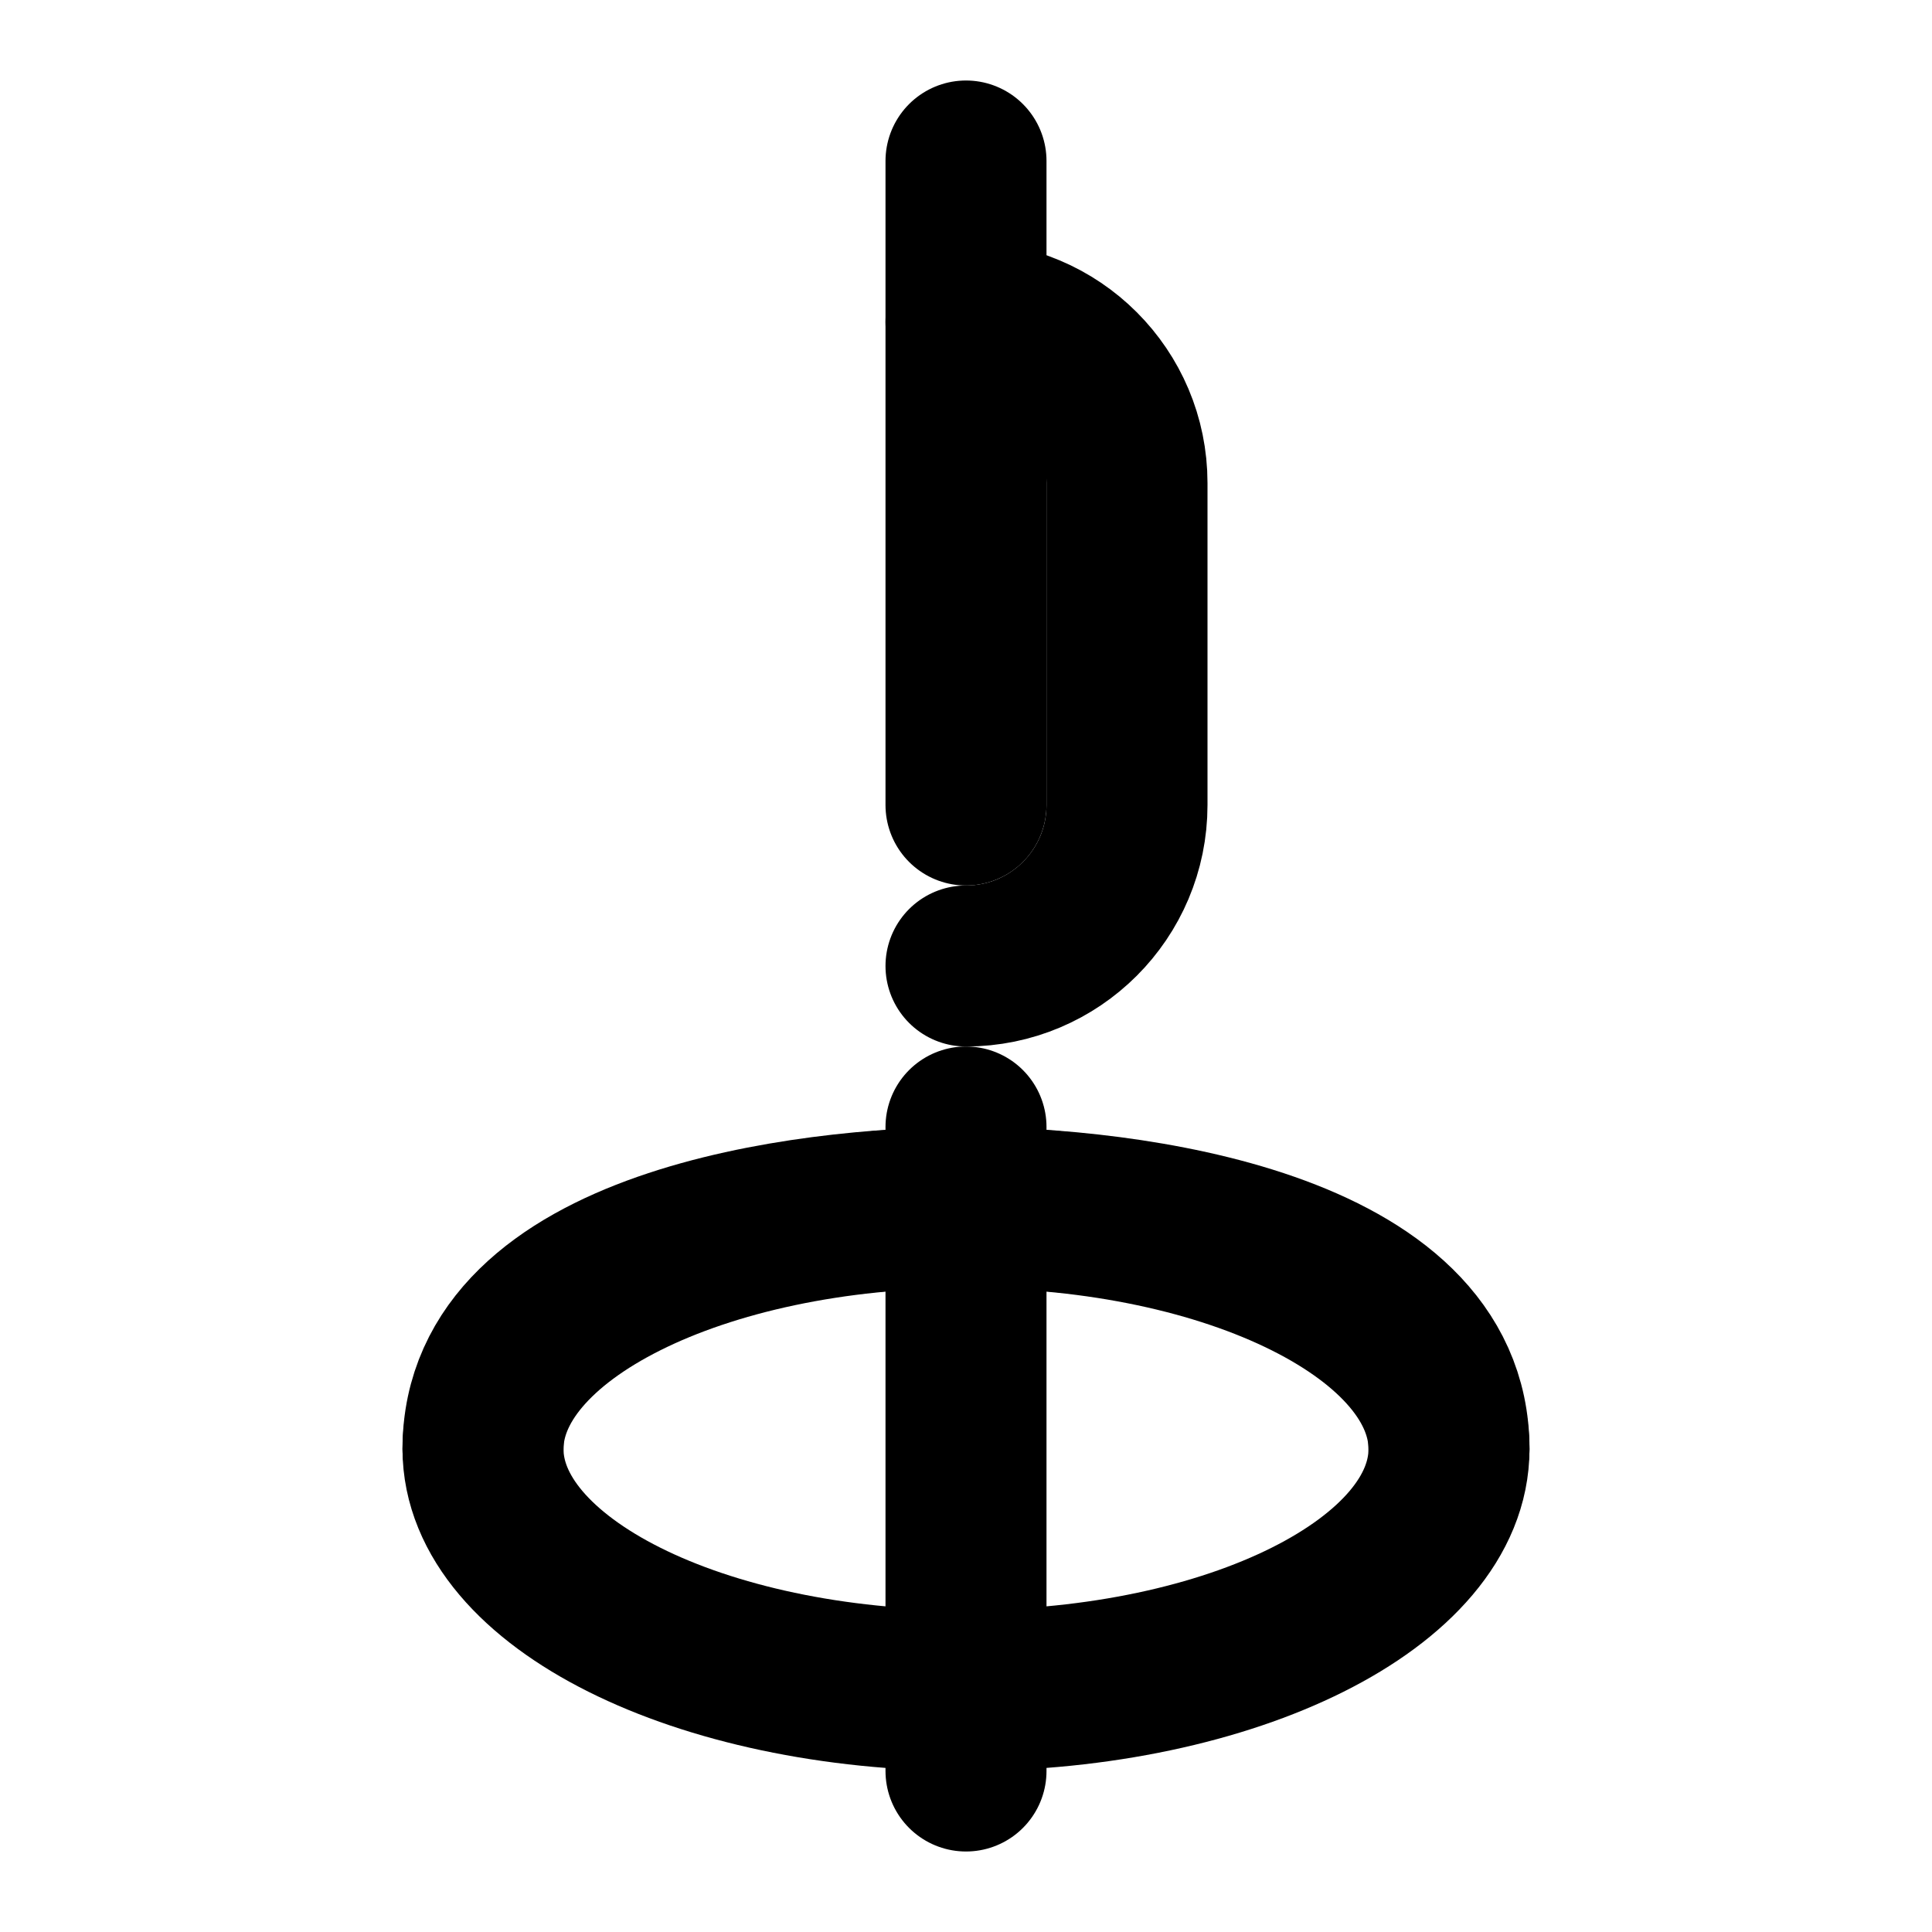
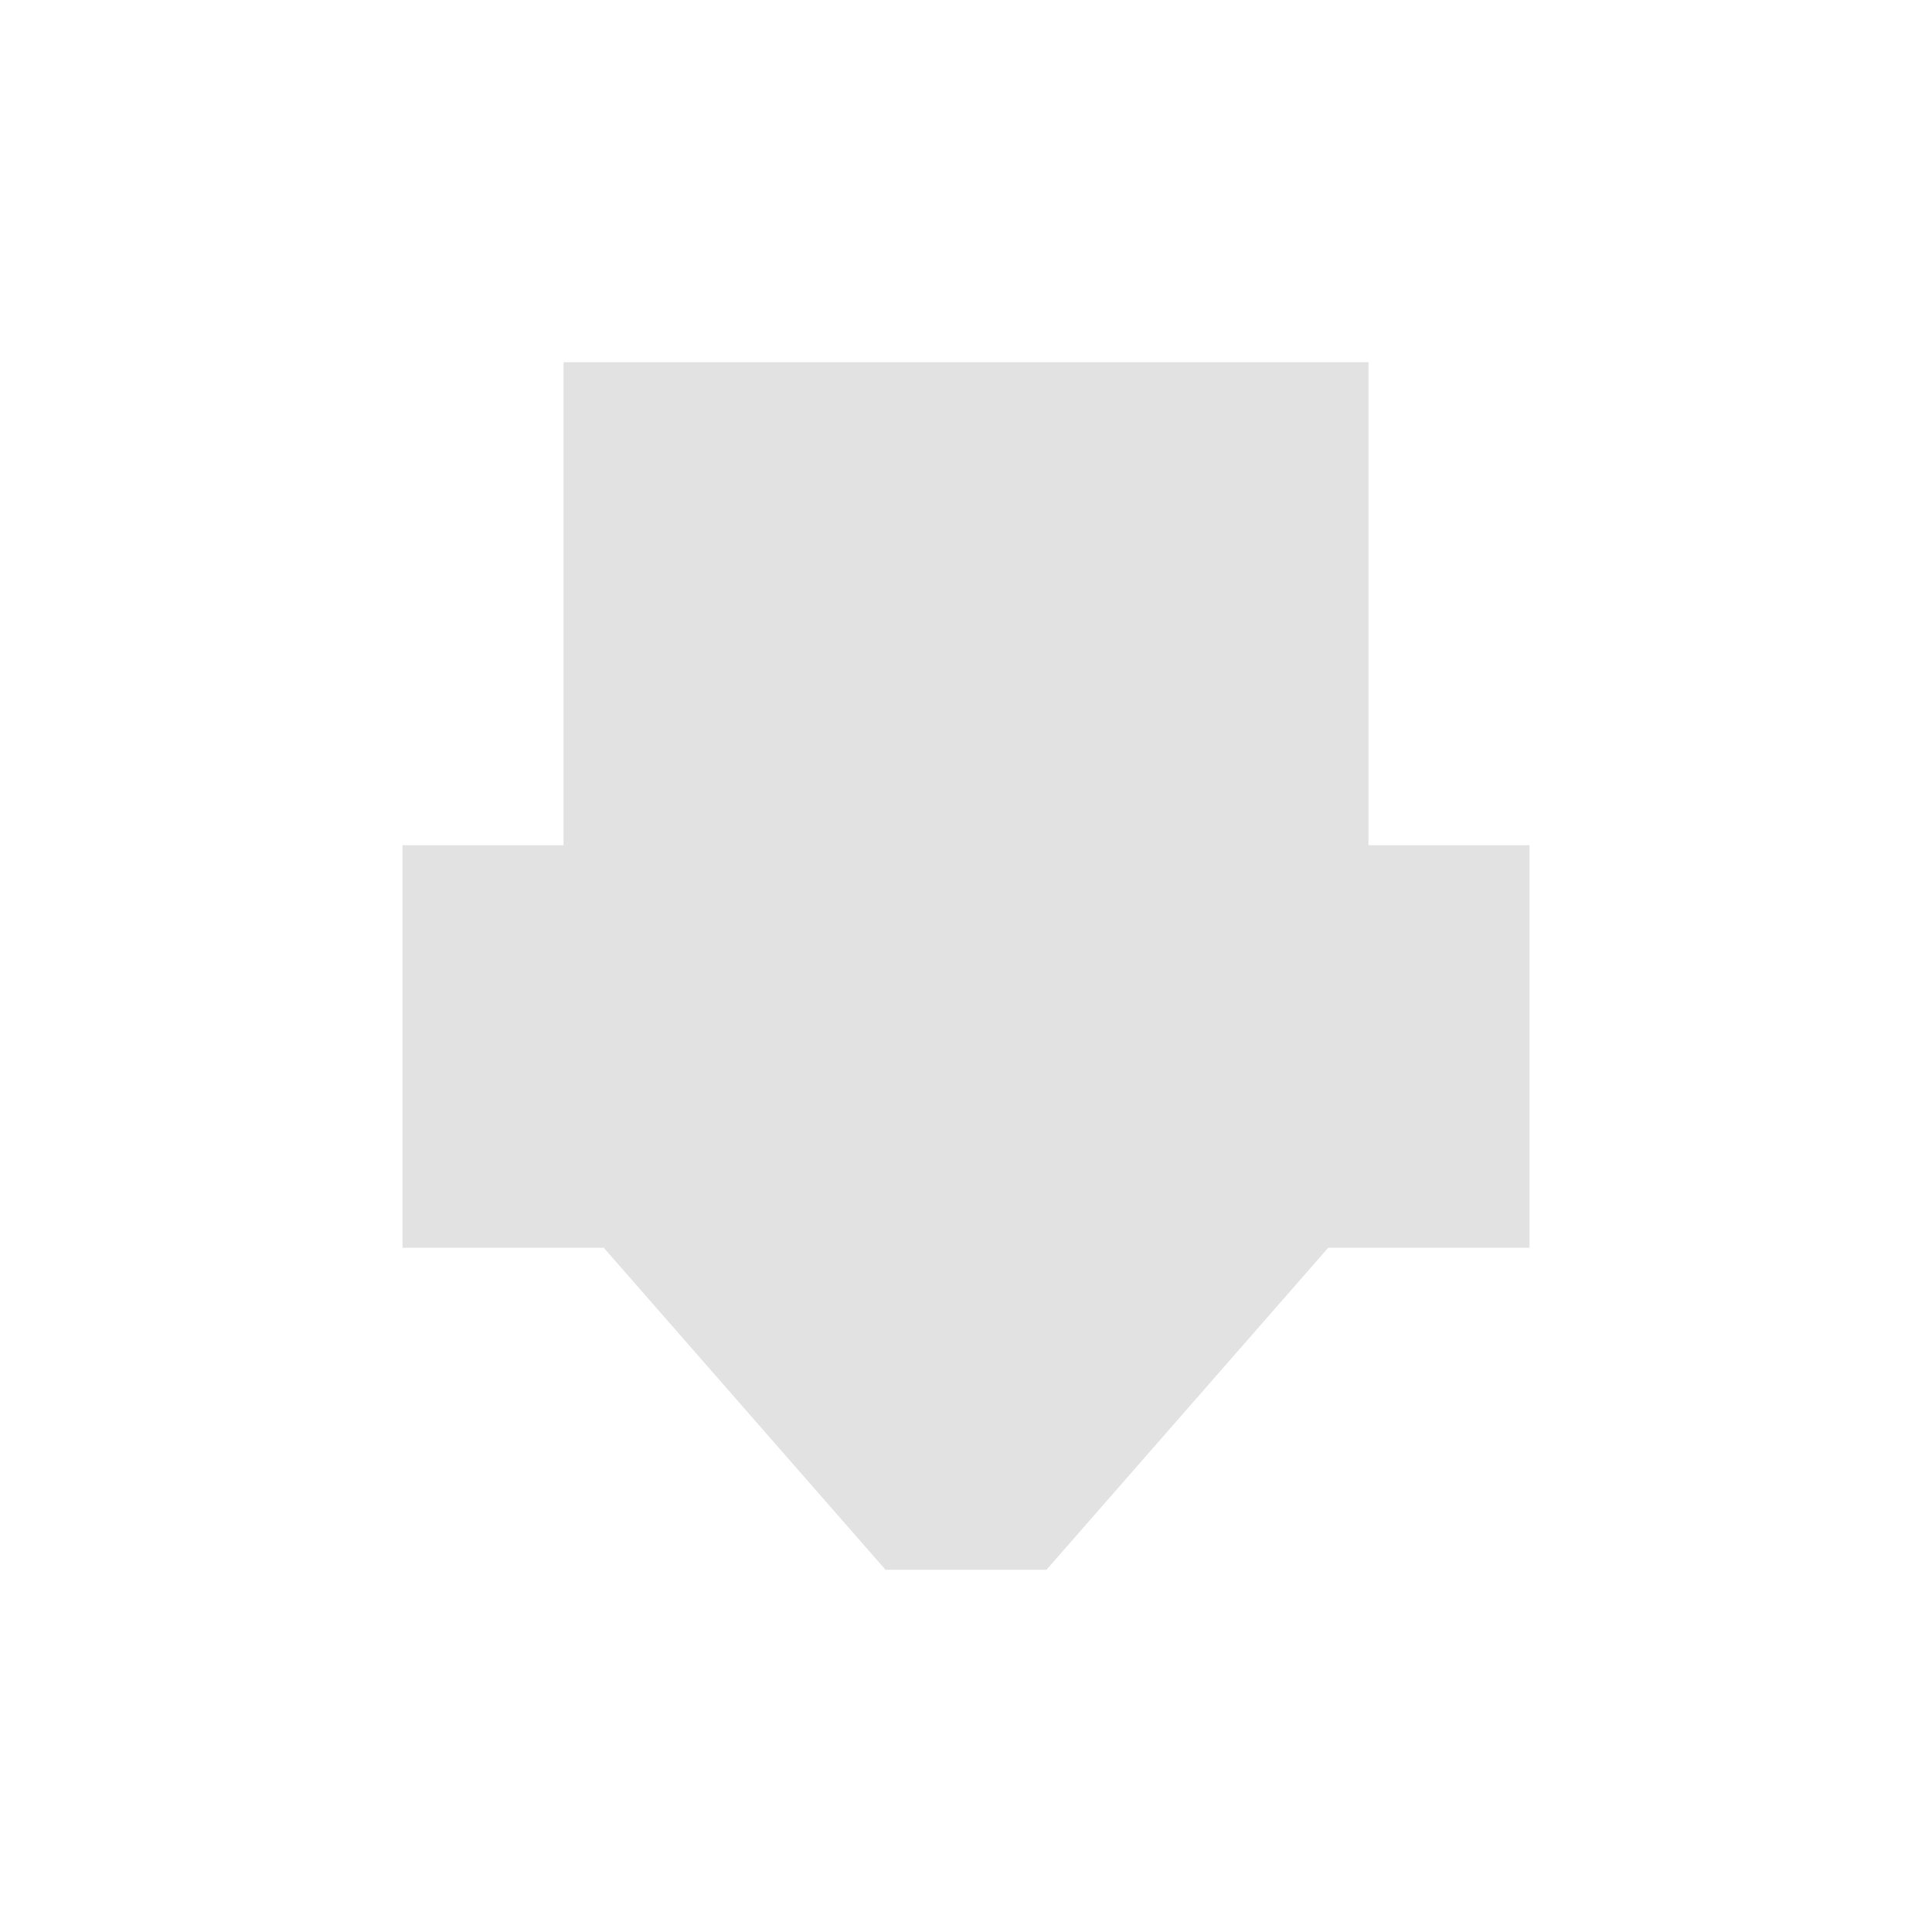
- <svg xmlns="http://www.w3.org/2000/svg" viewBox="0 0 24 24" fill="none" stroke="currentColor" stroke-width="2" stroke-linecap="round" stroke-linejoin="round">
-   <path d="M12 2v8" />
-   <path d="M12 14v8" />
-   <ellipse cx="12" cy="18" rx="6" ry="3" />
-   <path d="M6 18c0-2.5 4-3 6-3s6 .5 6 3" />
-   <path d="M12 4a2 2 0 0 1 2 2v4a2 2 0 0 1-2 2" />
+ <svg xmlns="http://www.w3.org/2000/svg" version="1.1" width="24" height="24" viewBox="0 0 24 24" id="svg892">
+   <defs id="defs896" />
+   <path d="m 7,4.5 h 10 v 6 h 2 v 5 h -2.5 l -3.5,4 h -2 l -3.5,-4 H 5 v -5 h 2 v -6" id="path890" style="fill:#e2e2e2" />
</svg>
